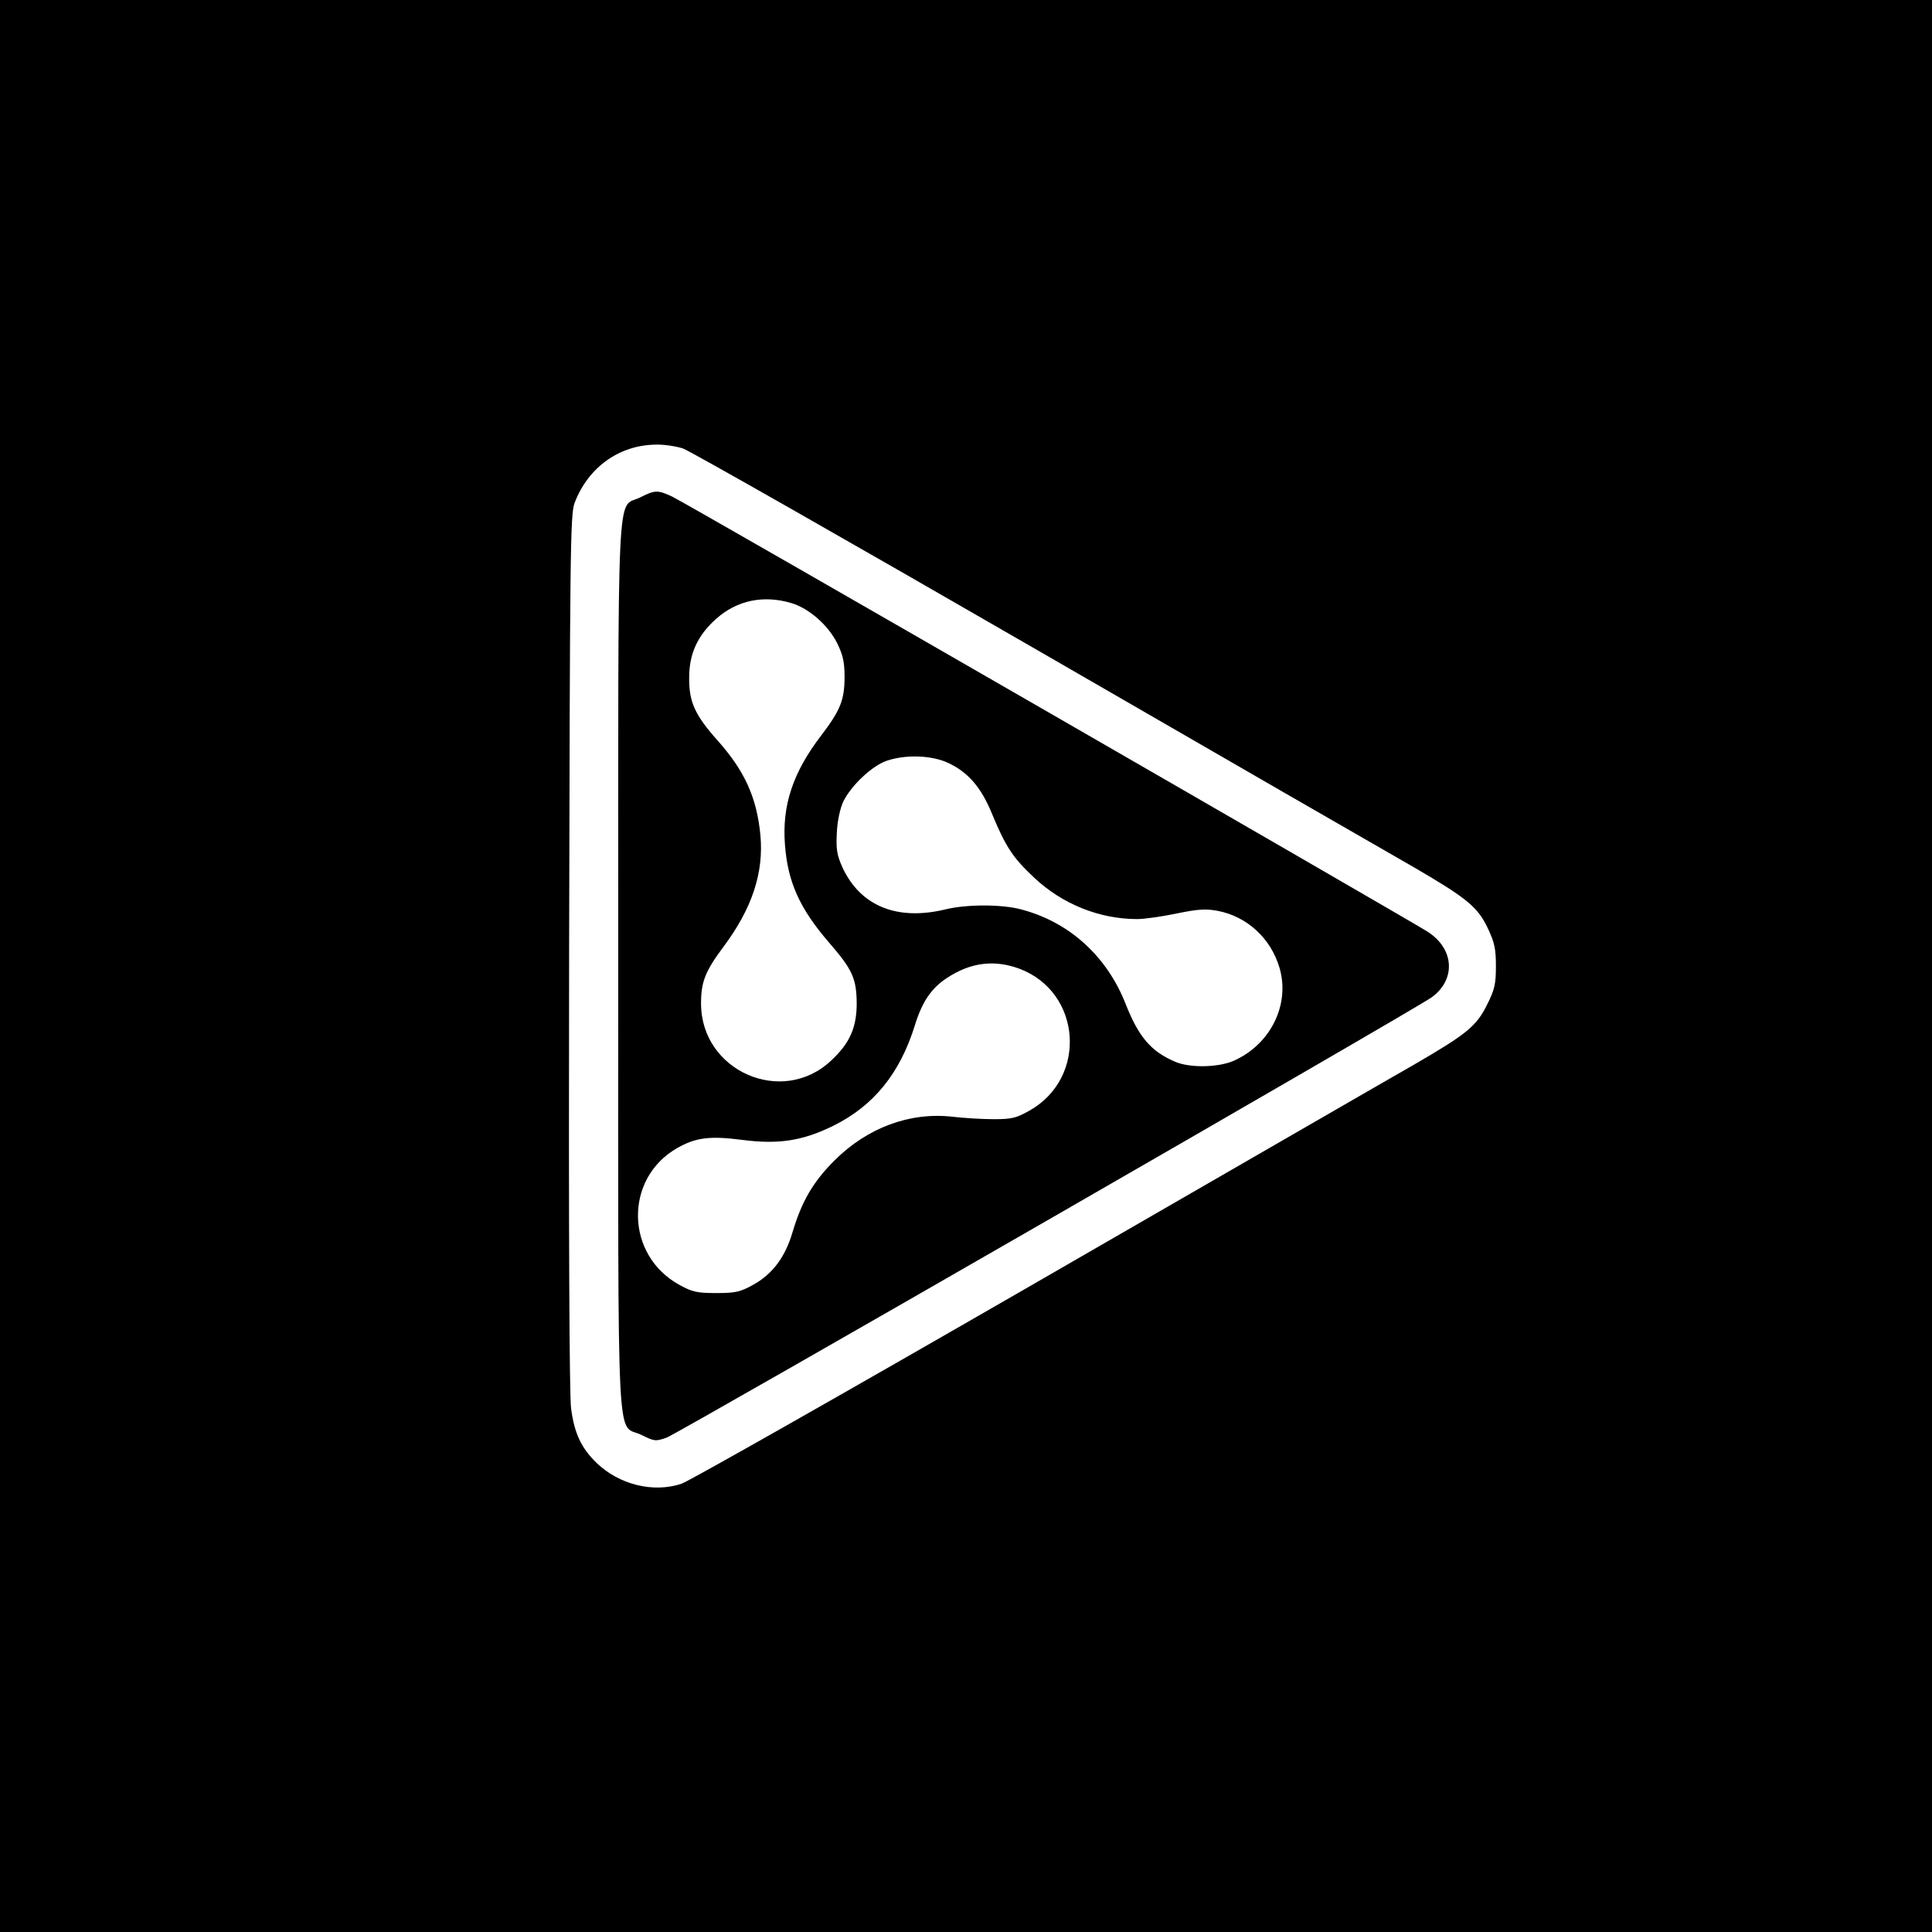
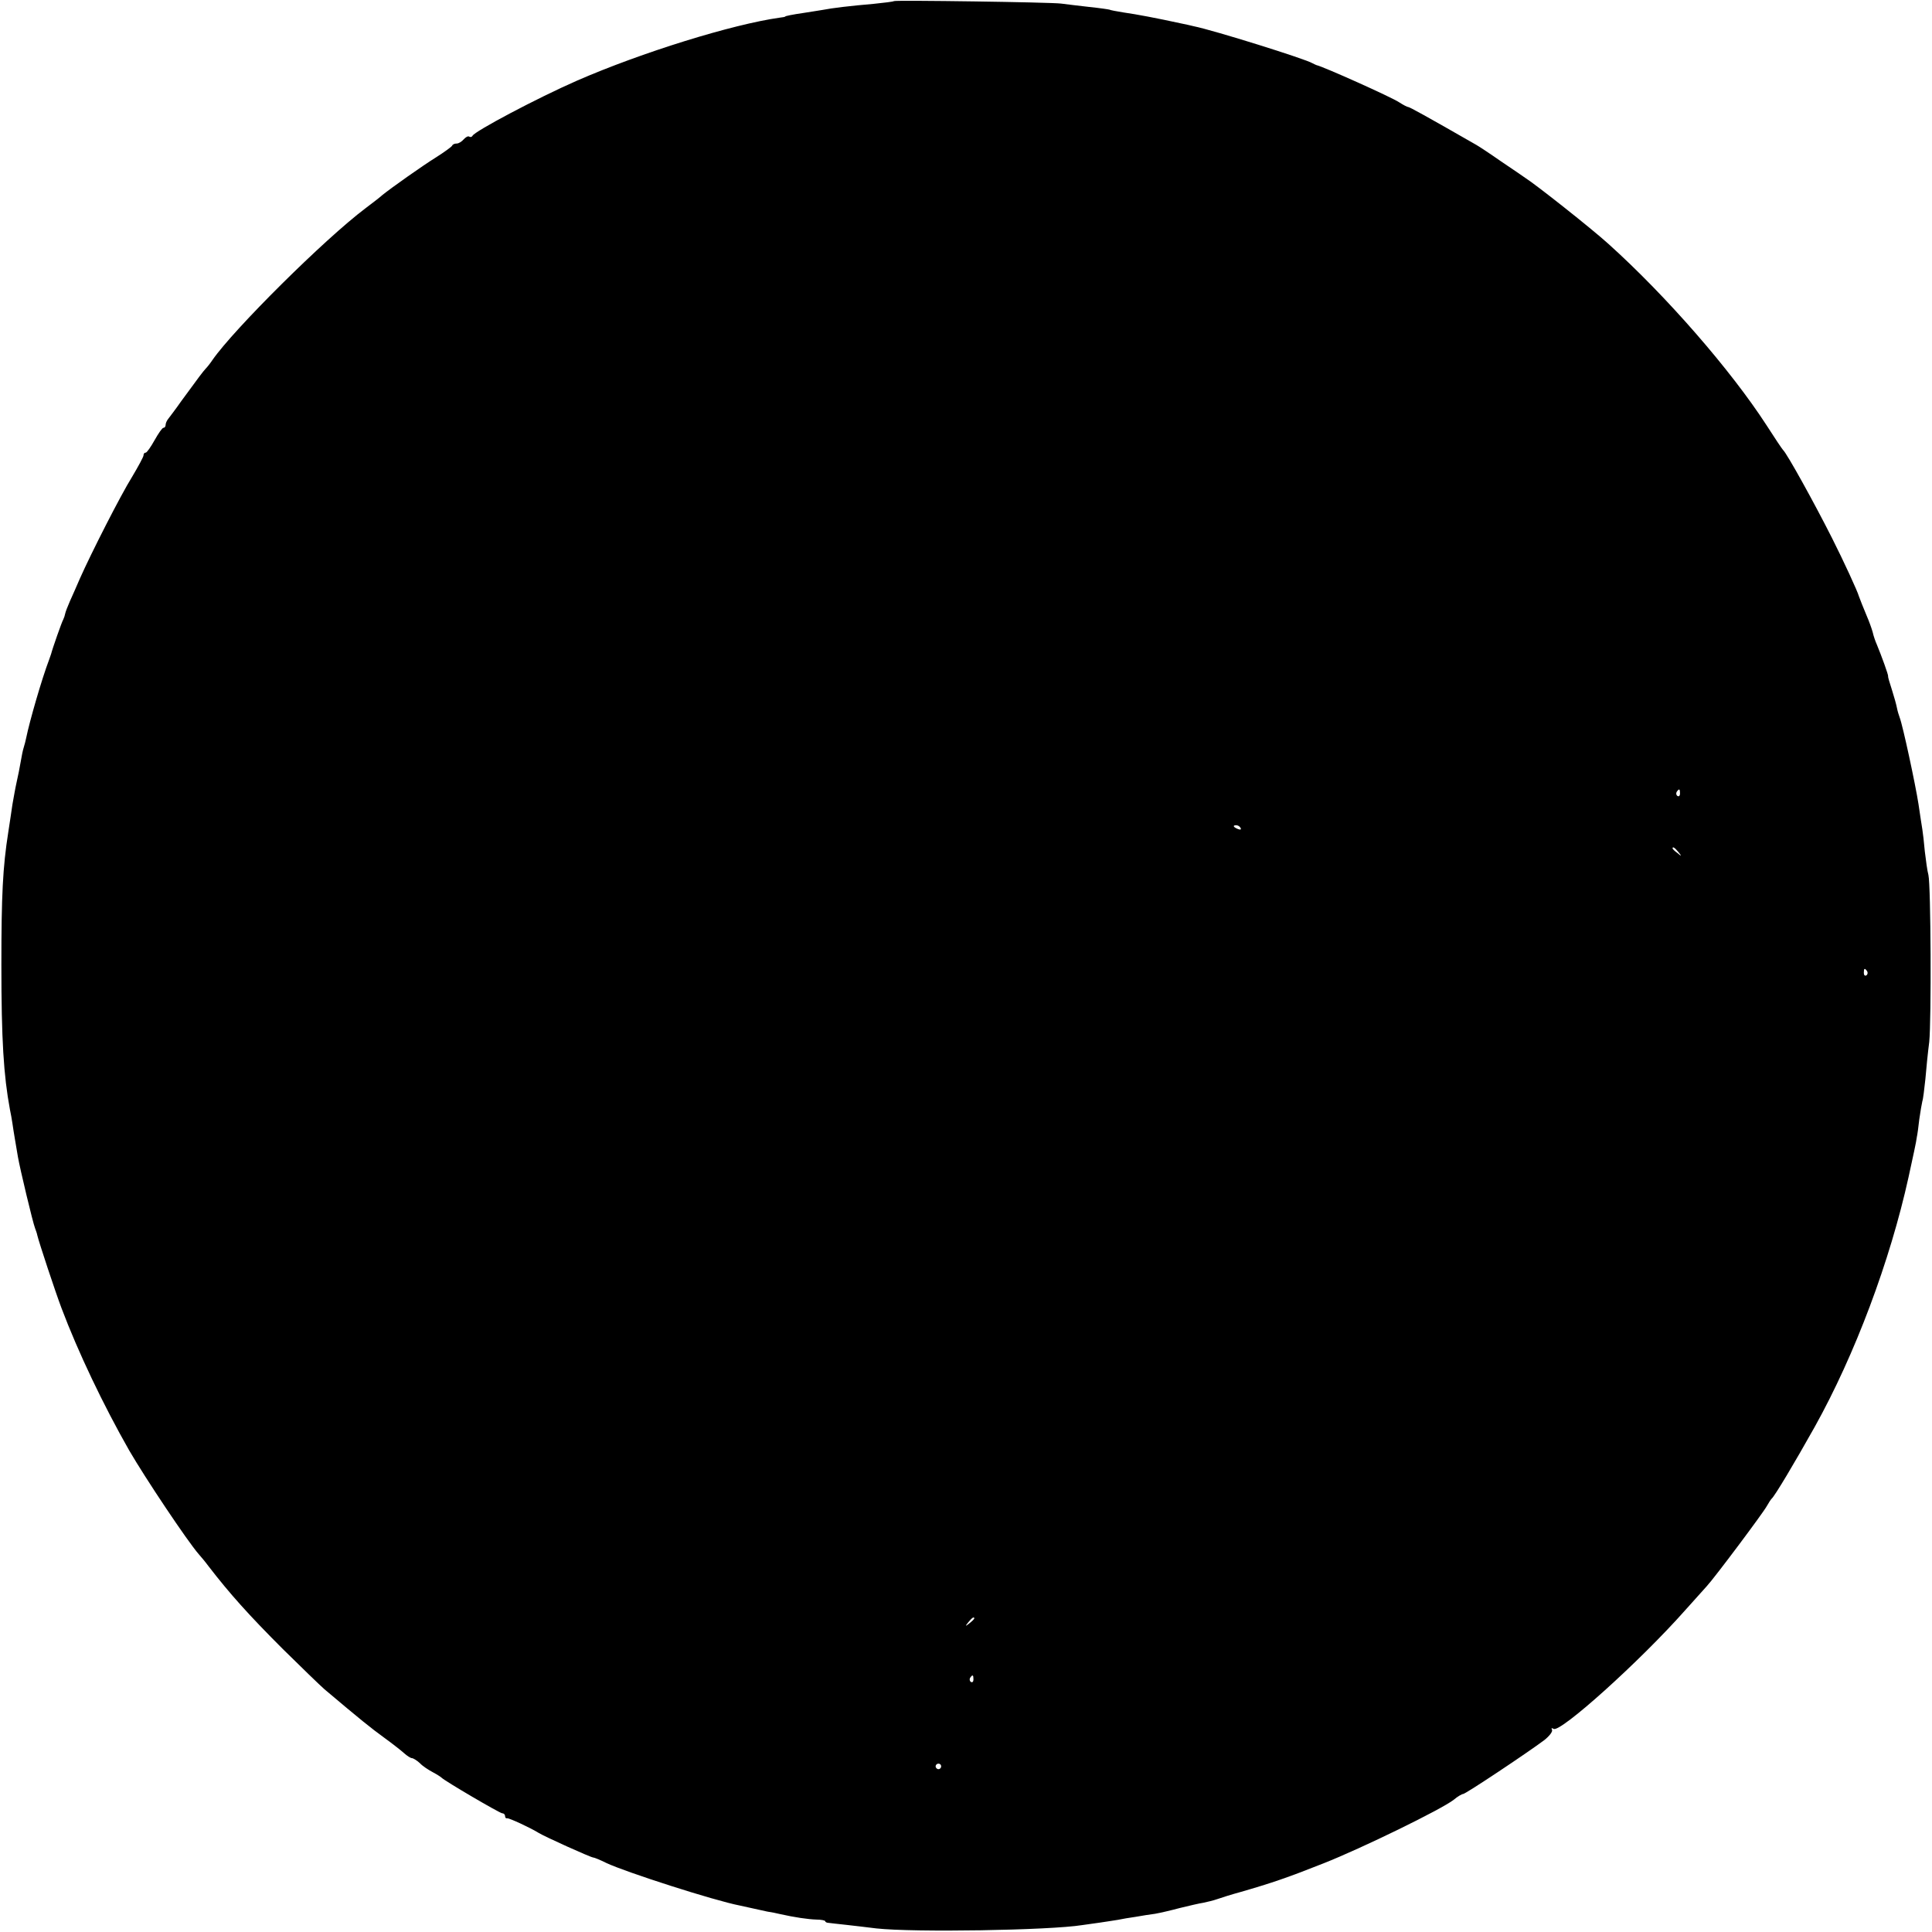
<svg xmlns="http://www.w3.org/2000/svg" version="1.0" width="700pt" height="700pt" viewBox="0 0 700 700" preserveAspectRatio="xMidYMid meet">
  <g transform="translate(0,700) scale(0.1,-0.1)" fill="#000000" stroke="none">
-     <path d="M0 3500 l0 -3500 3500 0 3500 0 0 3500 0 3500 -3500 0 -3500 0 0 -3500z m2475 1875 c25 -9 595 -333 1267 -721 673 -389 1294 -747 1382 -797 192 -112 230 -143 267 -221 24 -51 29 -74 29 -137 0 -65 -5 -85 -31 -137 -39 -80 -74 -108 -265 -219 -88 -50 -709 -409 -1382 -797 -673 -388 -1246 -713 -1273 -722 -103 -34 -226 -3 -308 76 -55 54 -80 106 -92 198 -6 50 -9 621 -7 1657 3 1441 4 1584 20 1623 49 129 162 210 295 211 29 1 73 -6 98 -14z" />
-     <path d="M2320 5198 c-87 -44 -80 115 -80 -1698 0 -1821 -8 -1654 84 -1699 47 -23 51 -24 91 -10 43 16 2716 1554 2773 1596 88 65 81 175 -15 237 -69 44 -2697 1559 -2738 1577 -52 24 -62 24 -115 -3z m547 -383 c64 -19 134 -80 167 -147 20 -41 26 -67 26 -120 0 -84 -15 -121 -84 -212 -103 -134 -143 -254 -132 -396 10 -135 53 -231 158 -353 87 -100 101 -132 102 -222 0 -88 -25 -145 -93 -208 -178 -167 -471 -37 -471 207 0 79 15 117 83 208 102 137 145 267 132 403 -13 134 -56 231 -155 342 -82 92 -104 140 -103 228 0 87 31 154 99 214 75 66 170 86 271 56z m568 -579 c73 -34 120 -89 159 -184 50 -121 77 -161 153 -232 102 -96 237 -150 373 -150 26 0 90 9 142 20 78 16 106 18 149 10 107 -20 194 -100 225 -207 39 -133 -33 -277 -165 -336 -56 -25 -160 -27 -213 -4 -87 37 -132 89 -179 208 -68 174 -204 298 -379 344 -70 19 -198 19 -275 0 -175 -42 -308 12 -373 153 -20 45 -23 65 -20 125 2 43 12 88 23 112 28 58 103 129 156 148 69 24 164 21 224 -7z m259 -746 c225 -85 247 -395 36 -514 -48 -27 -64 -31 -130 -31 -41 0 -109 4 -150 9 -155 17 -307 -40 -426 -158 -78 -78 -119 -148 -153 -262 -26 -89 -73 -151 -142 -189 -47 -26 -64 -30 -134 -30 -70 0 -87 4 -134 30 -196 108 -200 385 -8 495 68 39 120 45 236 30 131 -17 218 -4 330 51 146 72 242 190 296 365 26 84 59 133 115 170 86 57 172 68 264 34z" />
+     <path d="M3239 6996 c-2 -2 -35 -6 -74 -10 -82 -7 -150 -15 -185 -22 -14 -2 -42 -7 -63 -10 -48 -7 -72 -12 -72 -14 0 -1 -9 -3 -20 -4 -171 -24 -500 -126 -734 -228 -146 -64 -372 -184 -379 -200 -2 -4 -7 -6 -12 -3 -4 3 -13 -2 -20 -10 -7 -8 -18 -15 -25 -15 -8 0 -15 -3 -17 -8 -2 -4 -28 -23 -58 -42 -47 -29 -163 -111 -195 -137 -5 -5 -32 -26 -60 -47 -149 -112 -478 -439 -555 -550 -8 -12 -19 -26 -25 -32 -10 -11 -23 -28 -88 -117 -20 -29 -42 -57 -47 -64 -6 -7 -10 -17 -10 -23 0 -5 -3 -10 -8 -10 -4 0 -18 -20 -32 -45 -14 -25 -28 -45 -32 -45 -5 0 -8 -4 -8 -10 0 -5 -19 -40 -41 -77 -43 -69 -149 -278 -189 -368 -12 -27 -28 -65 -37 -84 -8 -18 -16 -39 -17 -45 -1 -6 -4 -15 -7 -21 -5 -8 -39 -105 -44 -125 -1 -3 -4 -12 -7 -20 -27 -71 -71 -224 -83 -283 -2 -10 -6 -26 -9 -35 -3 -9 -8 -33 -11 -52 -3 -19 -10 -53 -15 -75 -5 -22 -11 -58 -15 -80 -3 -22 -10 -67 -15 -100 -20 -127 -25 -229 -25 -480 0 -272 8 -401 31 -525 3 -14 7 -36 9 -50 2 -14 6 -40 9 -57 3 -18 8 -48 11 -65 7 -41 54 -238 62 -258 3 -8 7 -19 8 -25 6 -26 66 -207 88 -265 60 -159 151 -350 245 -515 58 -100 211 -329 252 -376 8 -9 24 -28 35 -43 77 -100 146 -177 270 -301 67 -66 134 -131 150 -145 129 -109 170 -142 217 -176 29 -21 62 -47 72 -56 11 -10 24 -18 28 -18 5 0 18 -8 29 -18 10 -11 32 -25 47 -33 15 -8 29 -17 32 -20 10 -11 211 -129 220 -129 6 0 10 -5 10 -10 0 -6 3 -9 8 -8 7 1 83 -34 112 -52 22 -14 191 -90 199 -90 4 0 26 -9 48 -20 70 -33 390 -136 483 -154 14 -3 36 -8 50 -11 14 -3 36 -8 50 -11 14 -2 34 -6 46 -9 53 -12 102 -19 132 -20 17 0 32 -3 32 -6 0 -3 6 -6 13 -6 6 -1 35 -4 62 -7 28 -3 77 -9 110 -13 135 -15 628 -7 746 12 13 2 42 6 64 9 22 3 51 8 65 10 14 3 43 8 65 11 22 4 54 9 70 11 17 3 57 12 90 21 33 8 71 17 85 19 14 3 36 8 50 13 14 5 52 17 85 26 111 32 170 52 301 104 137 54 426 195 471 230 14 12 30 21 34 21 9 0 231 148 294 195 19 15 32 32 28 38 -3 6 -1 7 6 3 24 -15 313 245 476 429 33 37 69 77 79 88 27 29 204 265 218 291 6 11 14 23 17 26 11 9 82 128 156 260 146 262 273 601 340 905 15 69 29 132 30 145 2 8 6 38 9 65 4 28 9 57 11 65 3 8 7 44 11 80 3 36 9 97 14 135 8 79 6 566 -3 605 -4 14 -9 52 -13 85 -3 33 -7 69 -9 80 -2 11 -8 52 -14 92 -11 71 -57 285 -68 313 -3 8 -8 24 -10 35 -2 11 -10 40 -18 65 -8 25 -15 47 -14 50 1 5 -24 74 -41 115 -5 11 -12 31 -15 45 -4 14 -13 39 -20 55 -13 31 -27 66 -30 75 -4 16 -56 129 -97 210 -63 125 -164 308 -178 320 -3 3 -30 43 -60 90 -129 199 -362 467 -572 656 -63 57 -263 215 -301 239 -8 6 -48 33 -88 60 -40 28 -81 55 -90 60 -190 109 -240 136 -246 137 -4 0 -19 8 -33 17 -26 18 -276 130 -300 135 -3 1 -9 4 -15 7 -24 15 -356 119 -430 134 -11 3 -31 7 -45 10 -92 20 -161 33 -210 40 -24 4 -47 8 -50 10 -3 1 -36 6 -75 10 -38 4 -83 10 -100 12 -36 5 -601 13 -606 9z m2848 -2871 c0 -8 -4 -12 -9 -9 -5 3 -6 10 -3 15 9 13 12 11 12 -6z m-1592 -125 c3 -6 -1 -7 -9 -4 -18 7 -21 14 -7 14 6 0 13 -4 16 -10z m1586 -87 c13 -16 12 -17 -3 -4 -10 7 -18 15 -18 17 0 8 8 3 21 -13z m684 -432 c3 -5 2 -12 -3 -15 -5 -3 -9 1 -9 9 0 17 3 19 12 6z m-3235 -2345 c0 -2 -8 -10 -17 -17 -16 -13 -17 -12 -4 4 13 16 21 21 21 13z m-3 -221 c0 -8 -4 -12 -9 -9 -5 3 -6 10 -3 15 9 13 12 11 12 -6z m-117 -315 c0 -5 -4 -10 -10 -10 -5 0 -10 5 -10 10 0 6 5 10 10 10 6 0 10 -4 10 -10z" />
  </g>
</svg>
